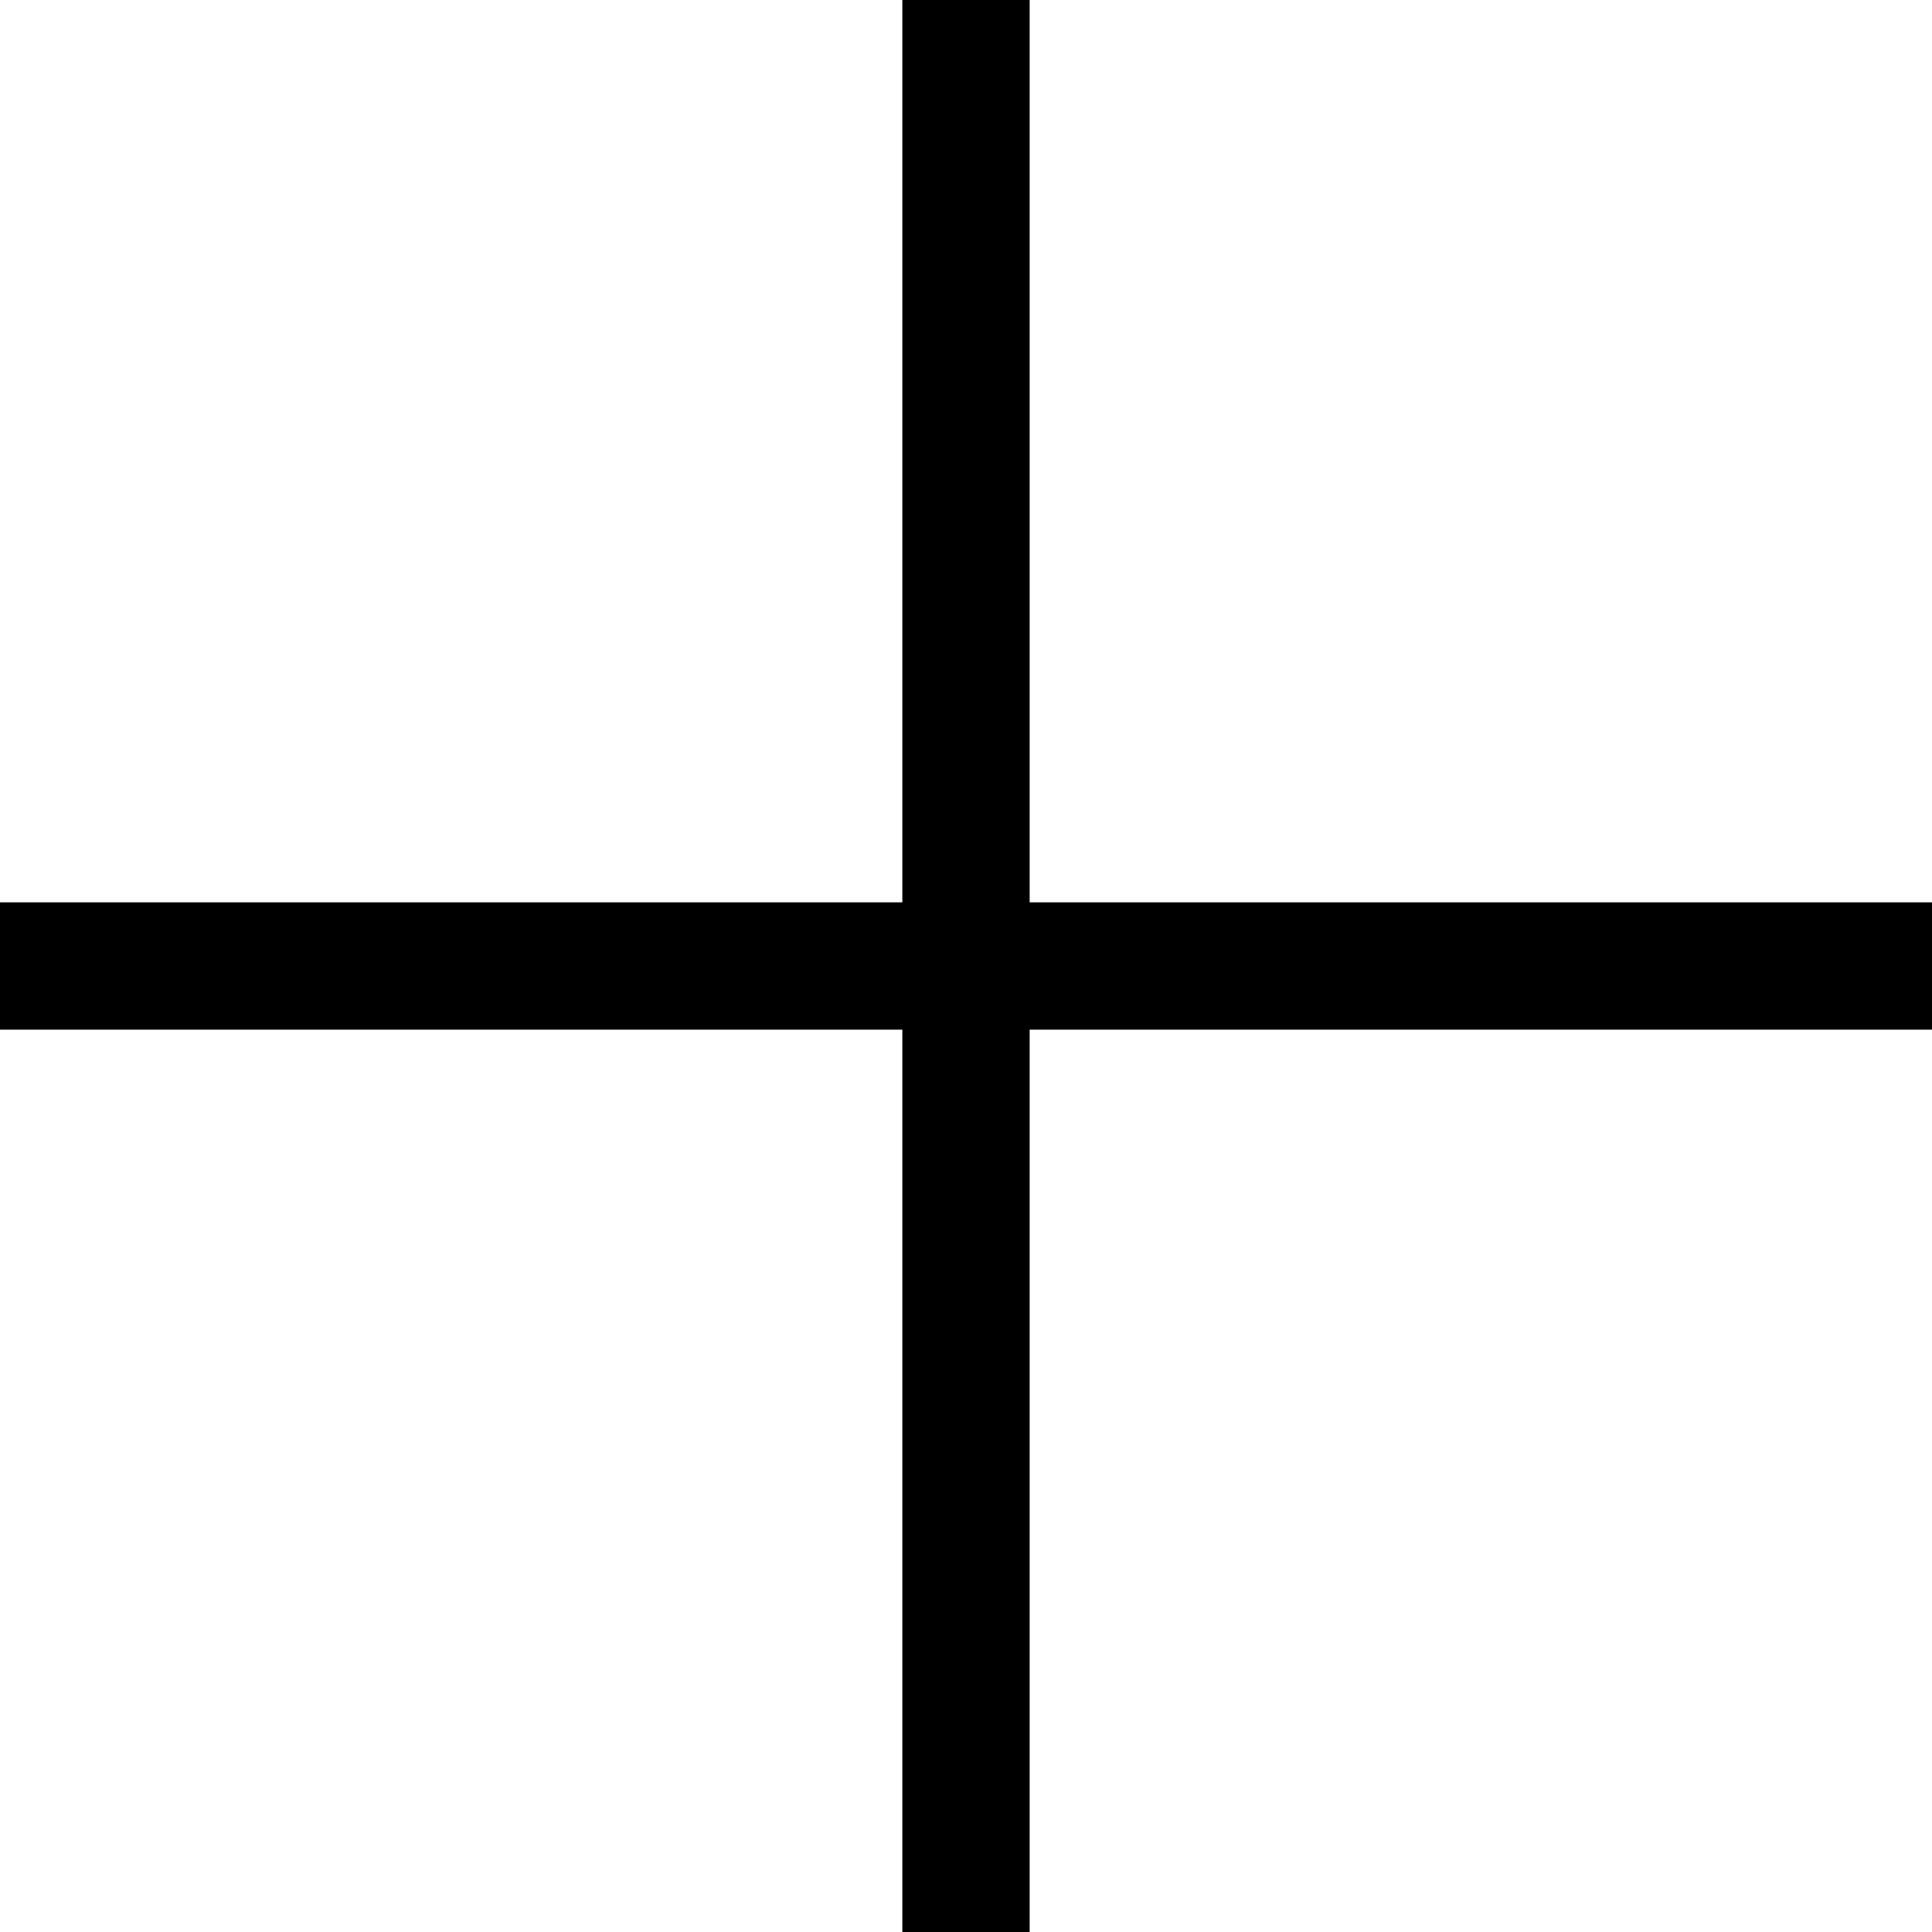
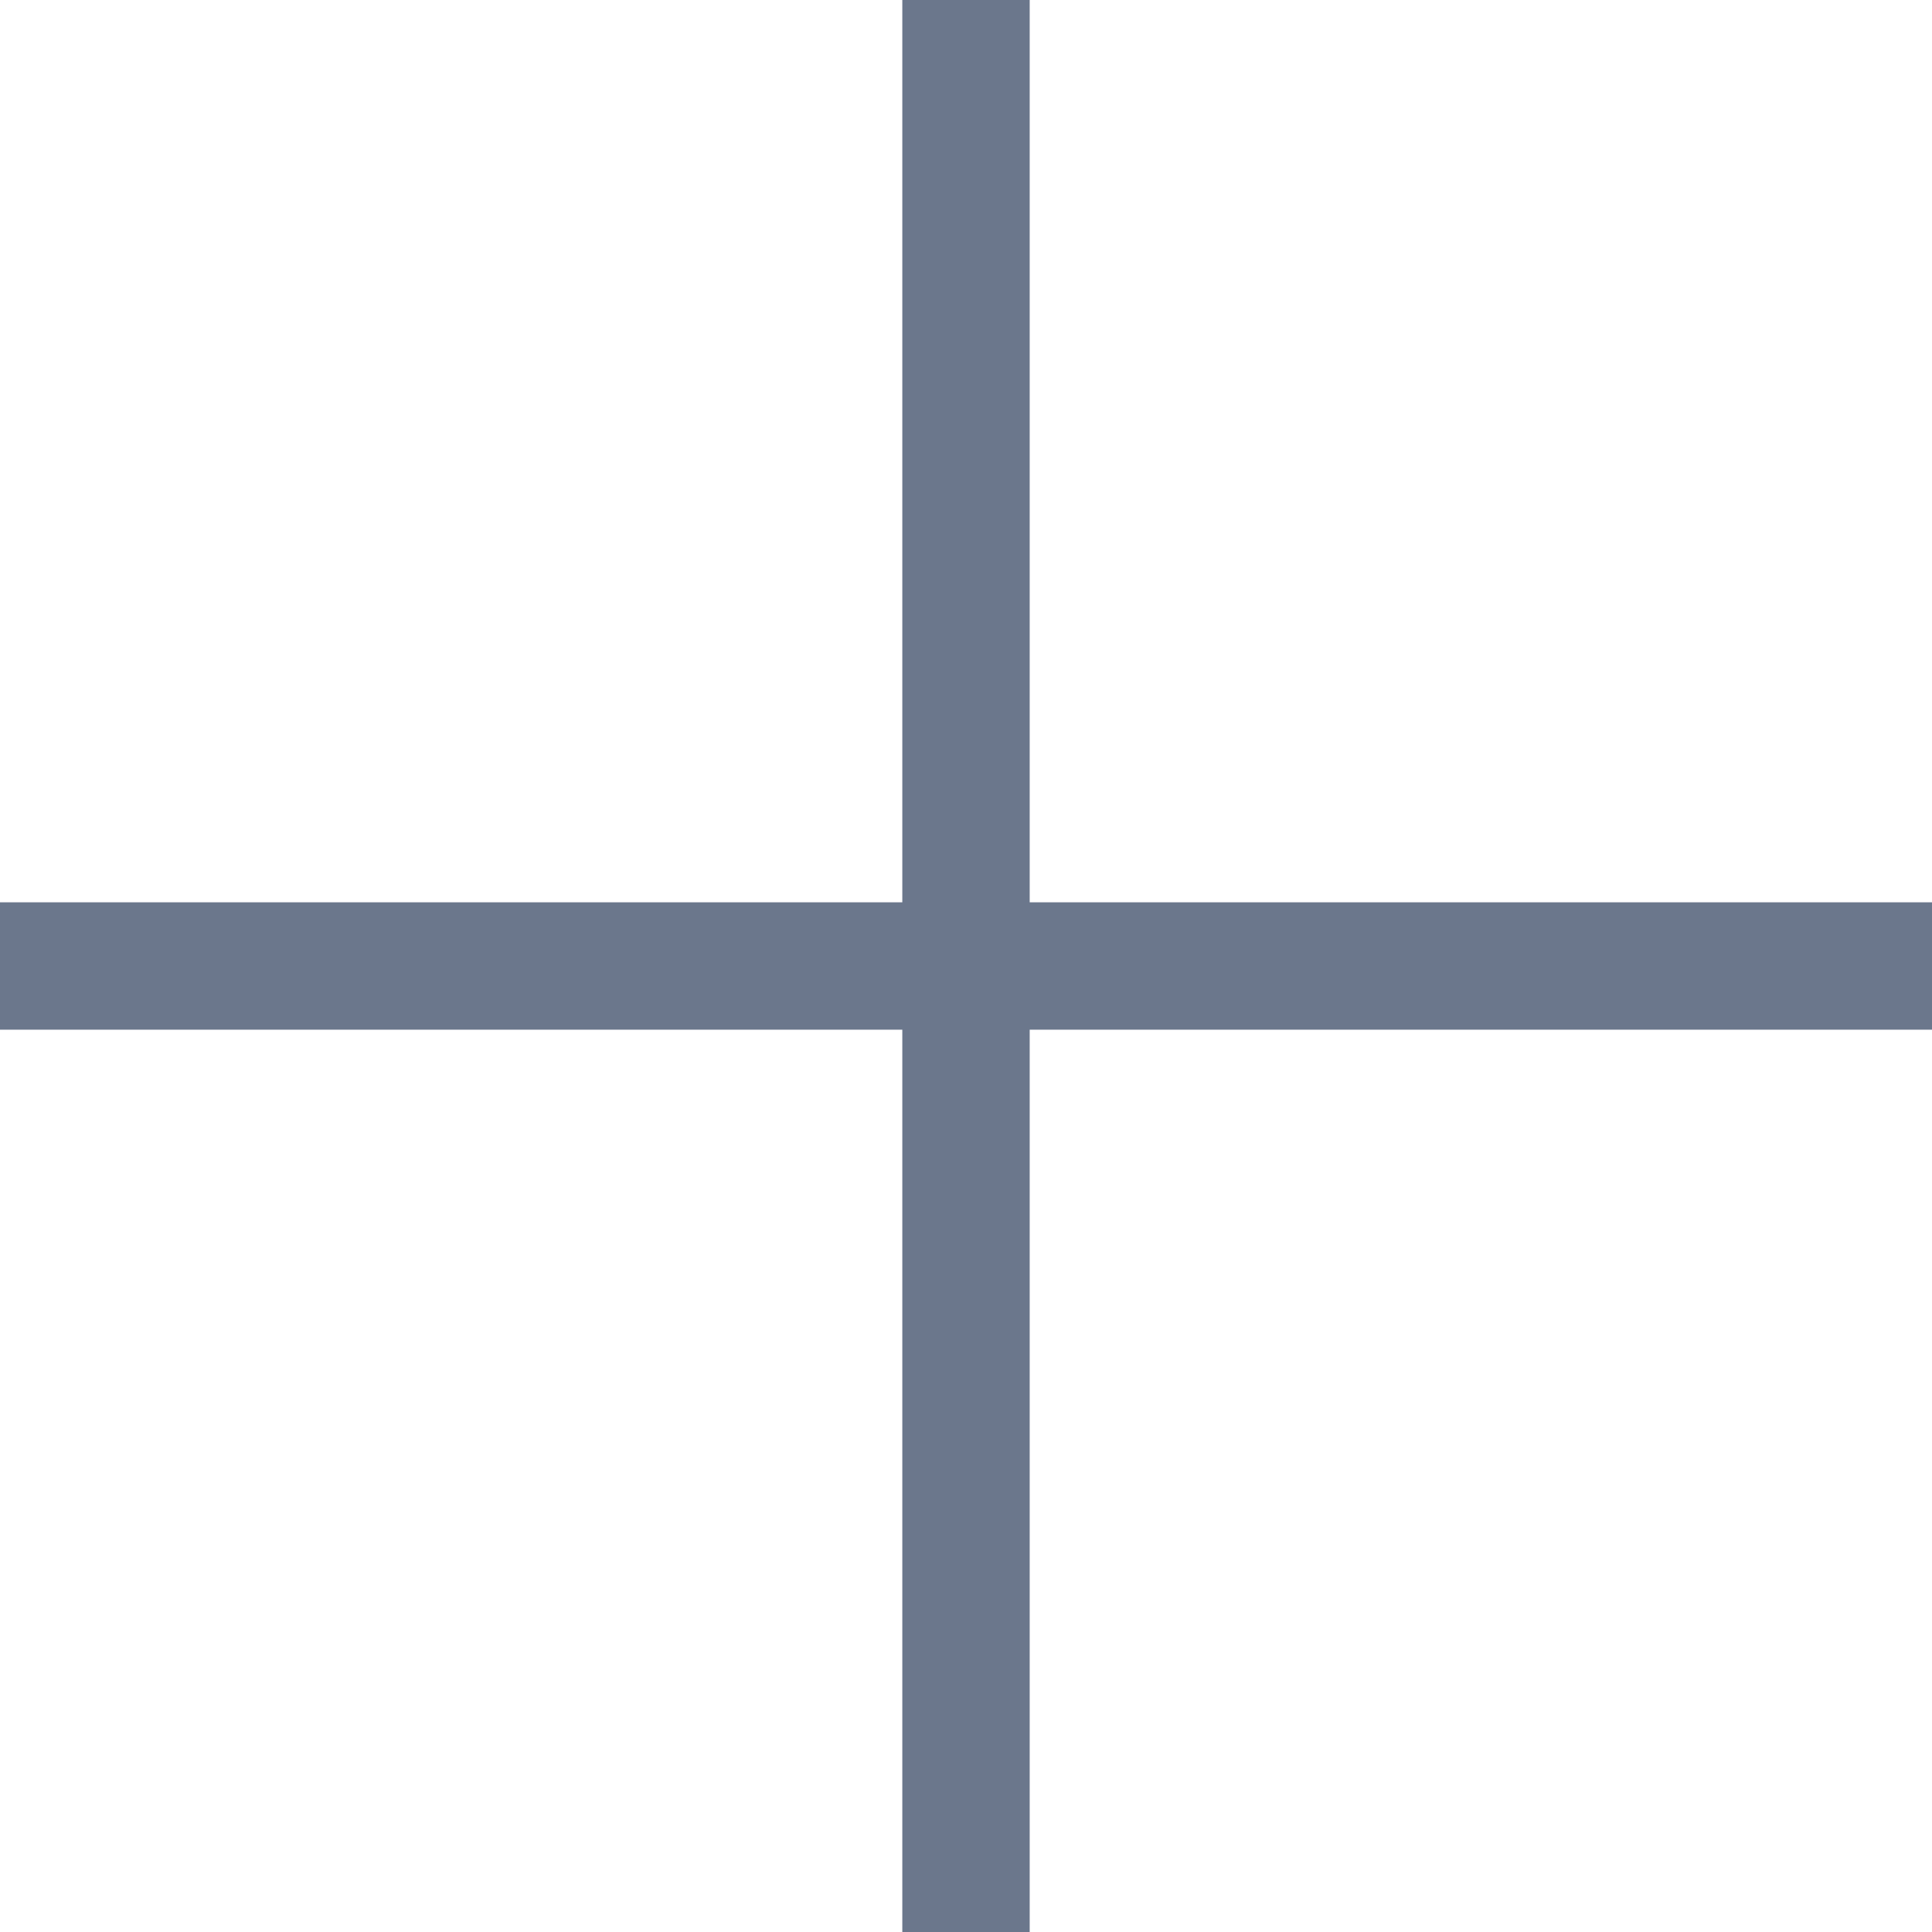
- <svg xmlns="http://www.w3.org/2000/svg" version="1.1" id="Layer_1" x="0px" y="0px" viewBox="0 0 455 455" style="enable-background:new 0 0 455 455;" xml:space="preserve">
+ <svg xmlns="http://www.w3.org/2000/svg" version="1.1" fill="#6b778c" id="Layer_1" x="0px" y="0px" viewBox="0 0 455 455" style="enable-background:new 0 0 455 455;" xml:space="preserve">
  <polygon points="455,212.5 242.5,212.5 242.5,0 212.5,0 212.5,212.5 0,212.5 0,242.5 212.5,242.5 212.5,455 242.5,455 242.5,242.5   455,242.5 " />
  <g>
</g>
  <g>
</g>
  <g>
</g>
  <g>
</g>
  <g>
</g>
  <g>
</g>
  <g>
</g>
  <g>
</g>
  <g>
</g>
  <g>
</g>
  <g>
</g>
  <g>
</g>
  <g>
</g>
  <g>
</g>
  <g>
</g>
</svg>
